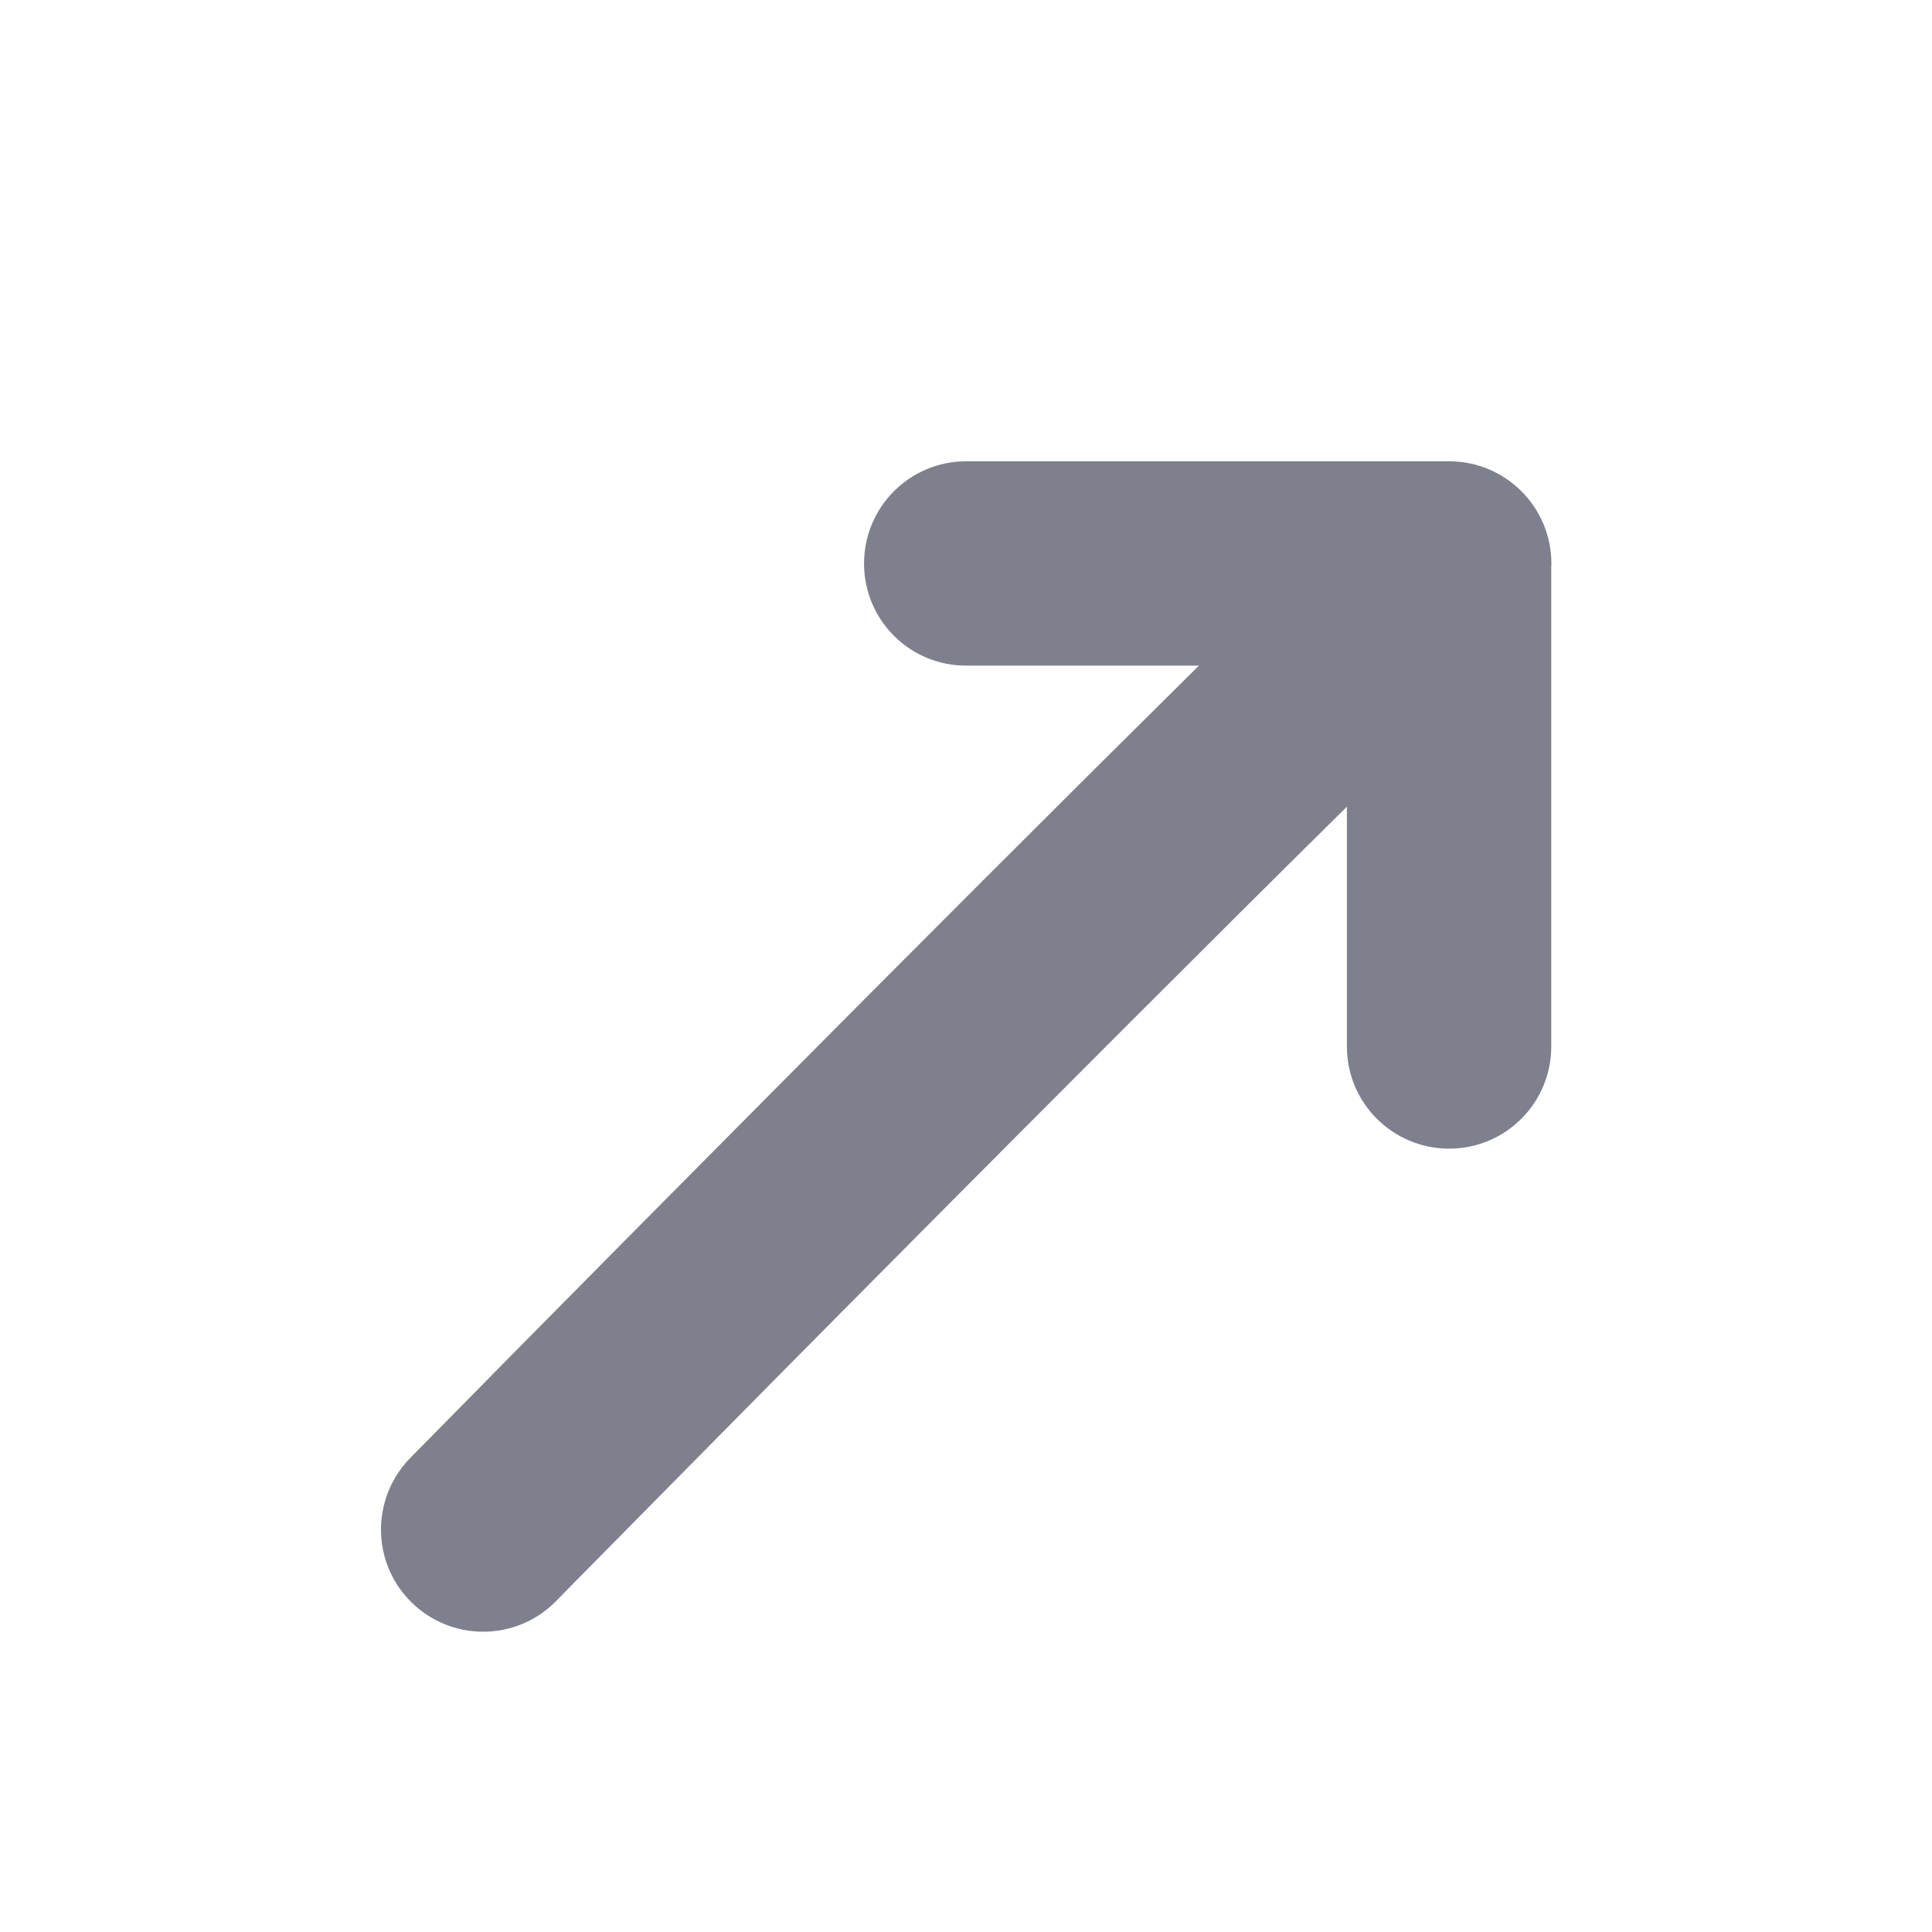
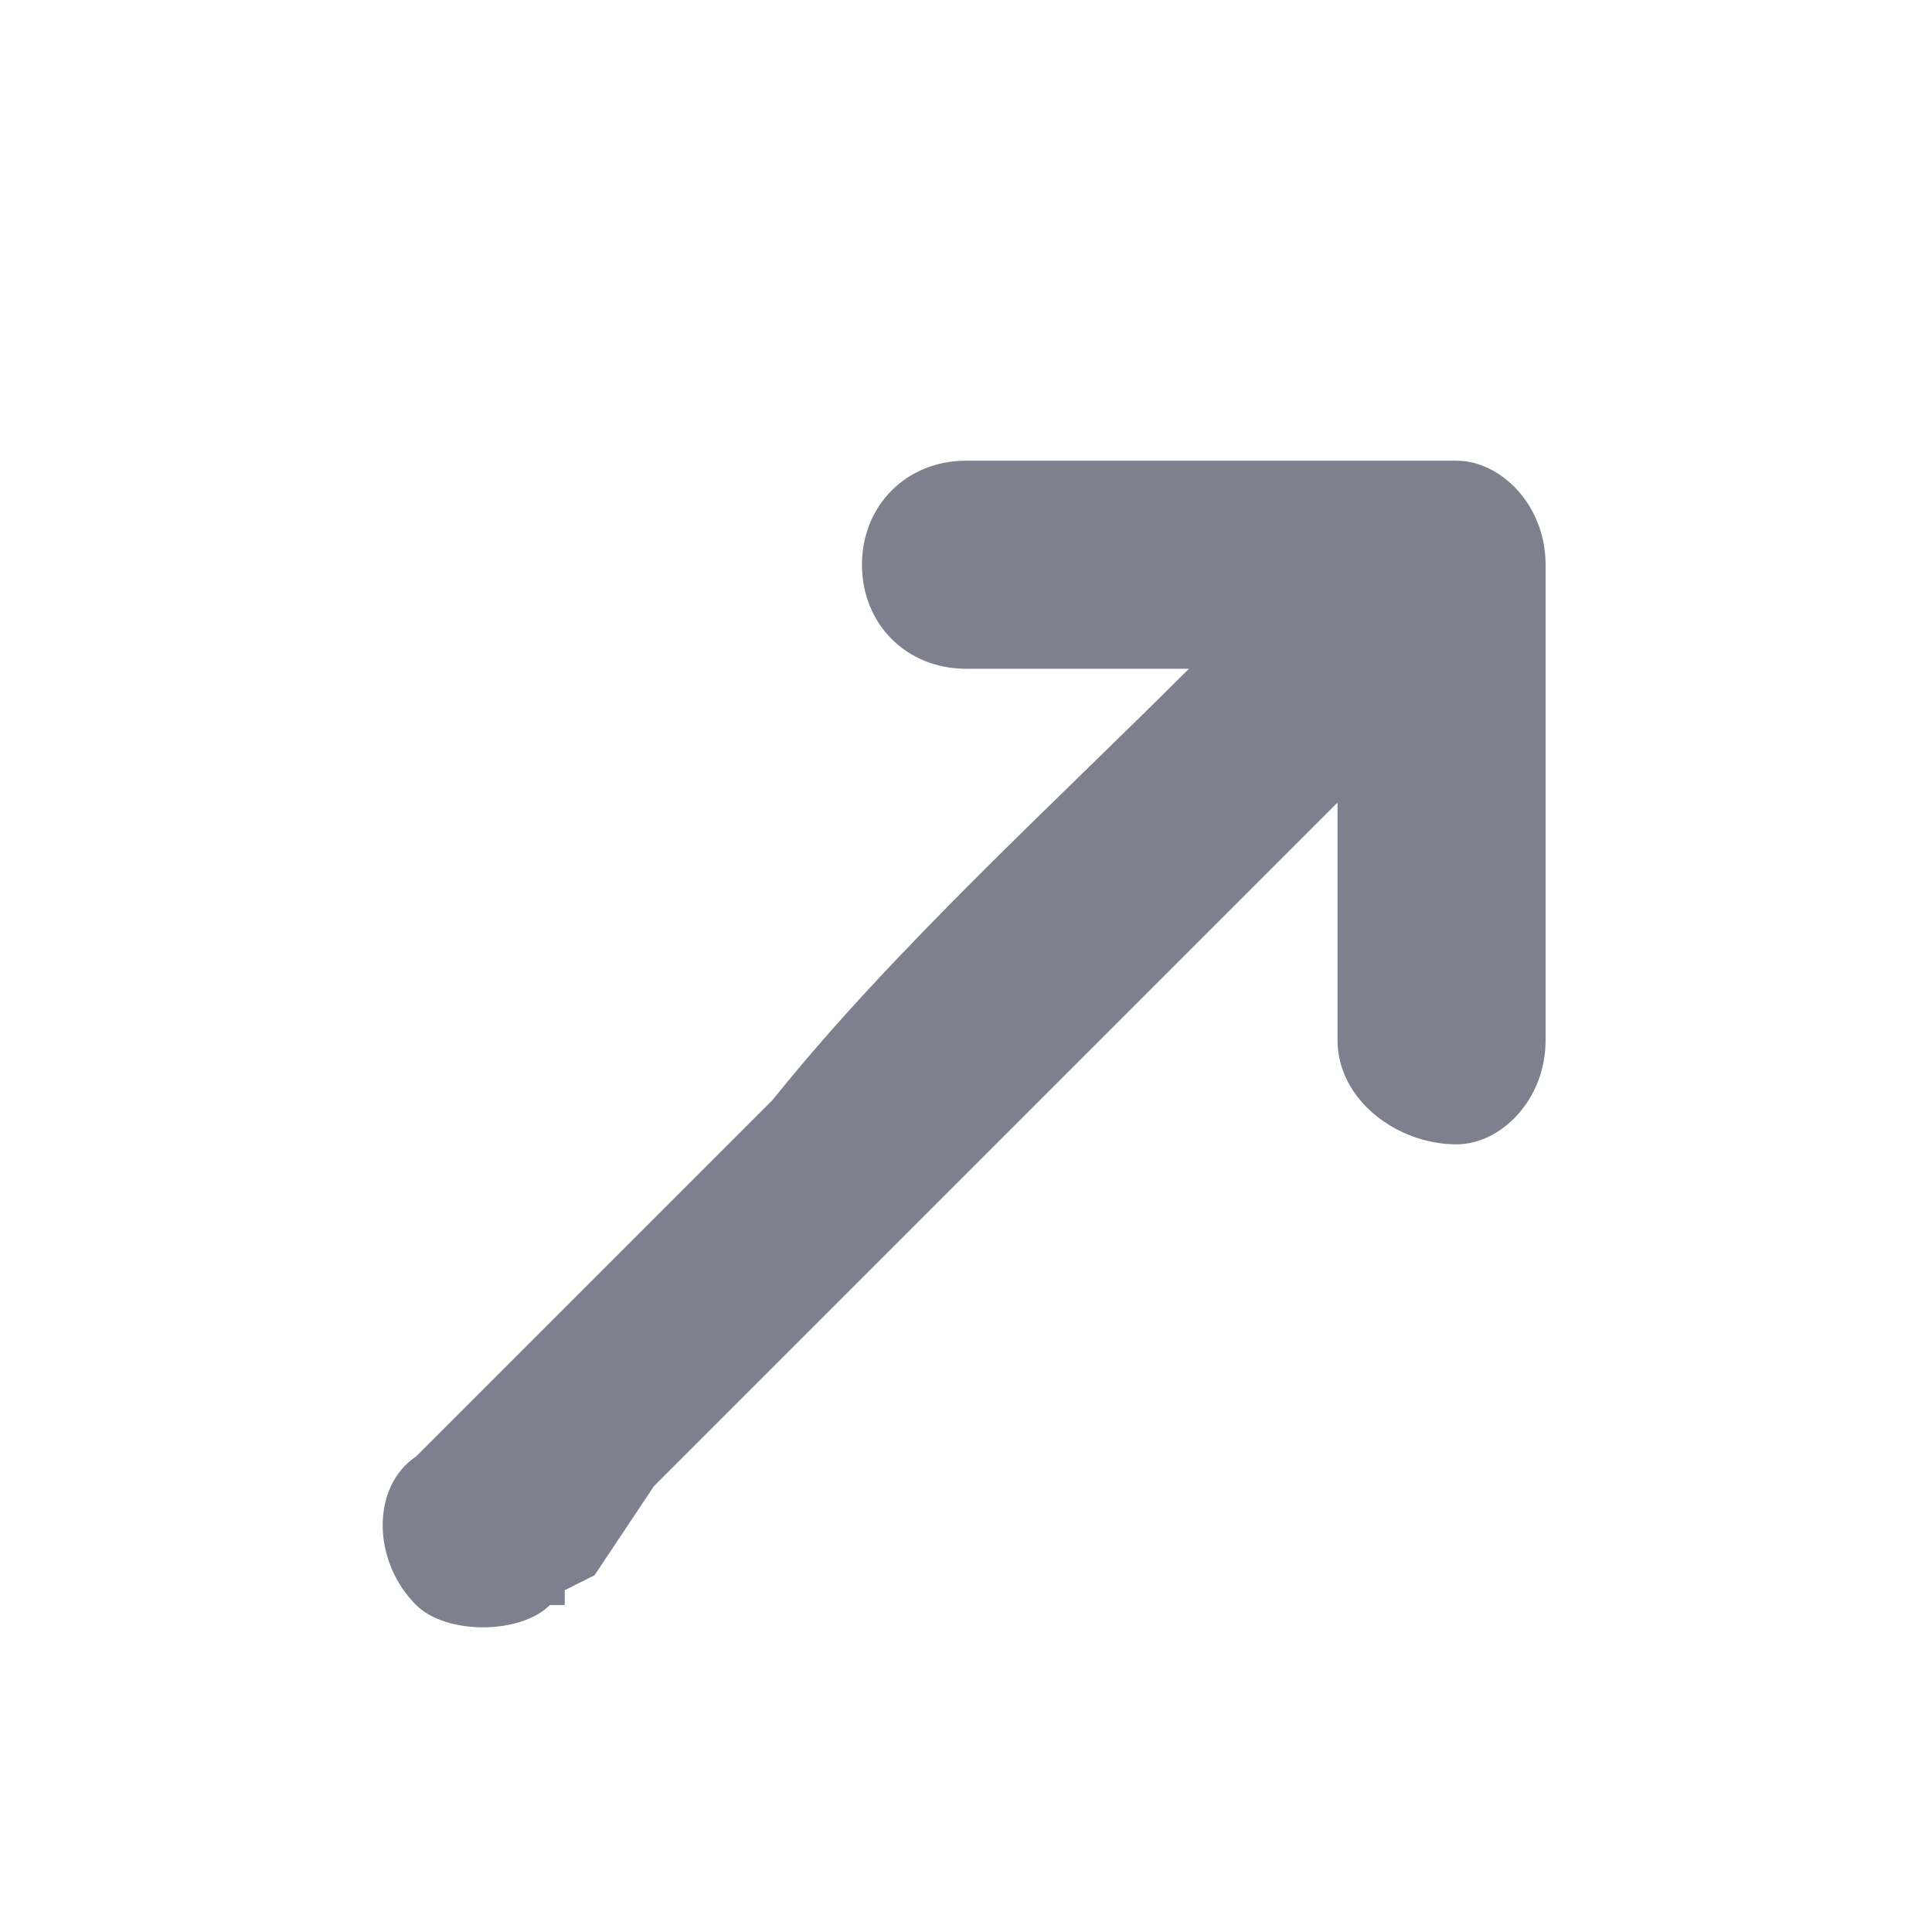
- <svg xmlns="http://www.w3.org/2000/svg" width="13" height="13" viewBox="0 0 13 13" fill="none">
-   <path fill-rule="evenodd" clip-rule="evenodd" d="M10.439 3.792C10.439 3.413 10.132 3.105 9.753 3.104L9.752 3.104C9.752 3.104 9.751 3.104 9.751 3.104L9.75 3.104L6.501 3.104C6.121 3.104 5.814 3.412 5.814 3.792C5.814 4.172 6.121 4.479 6.501 4.479L8.067 4.479C7.137 5.399 6.089 6.448 5.174 7.37C4.5 8.048 3.897 8.658 3.462 9.098C3.245 9.318 3.07 9.496 2.949 9.619L2.809 9.761L2.773 9.797L2.764 9.807L2.762 9.809L2.761 9.81L2.761 9.81L3.251 10.292L2.761 9.81C2.495 10.081 2.498 10.516 2.769 10.782C3.04 11.048 3.475 11.045 3.741 10.774L3.251 10.292L3.741 10.774L3.741 10.774L3.742 10.773L3.744 10.771L3.753 10.762L3.789 10.725L3.928 10.584C4.049 10.461 4.224 10.284 4.441 10.064C4.875 9.624 5.477 9.015 6.149 8.339C7.075 7.407 8.131 6.349 9.063 5.428V7.042C9.063 7.422 9.371 7.729 9.751 7.729C10.13 7.729 10.438 7.422 10.438 7.042V3.818C10.438 3.809 10.439 3.801 10.439 3.792Z" fill="#7E818D" />
+ <svg xmlns="http://www.w3.org/2000/svg" width="13" height="13" fill="none">
+   <path fill-rule="evenodd" clip-rule="evenodd" d="M10.4 3.8c0-.4-.3-.7-.6-.7H6.5c-.4 0-.7.3-.7.7 0 .4.3.7.7.7H8c-.9.9-2 1.9-2.8 2.9L3.5 9.1l-.5.5-.2.2.5.5-.5-.5c-.3.2-.3.7 0 1 .2.2.7.2.9 0l-.4-.5.4.5h.1v-.1l.2-.1.4-.6 1.7-1.7L9 5.4V7c0 .4.4.7.8.7.3 0 .6-.3.6-.7V3.8z" fill="#7E818D" />
</svg>
